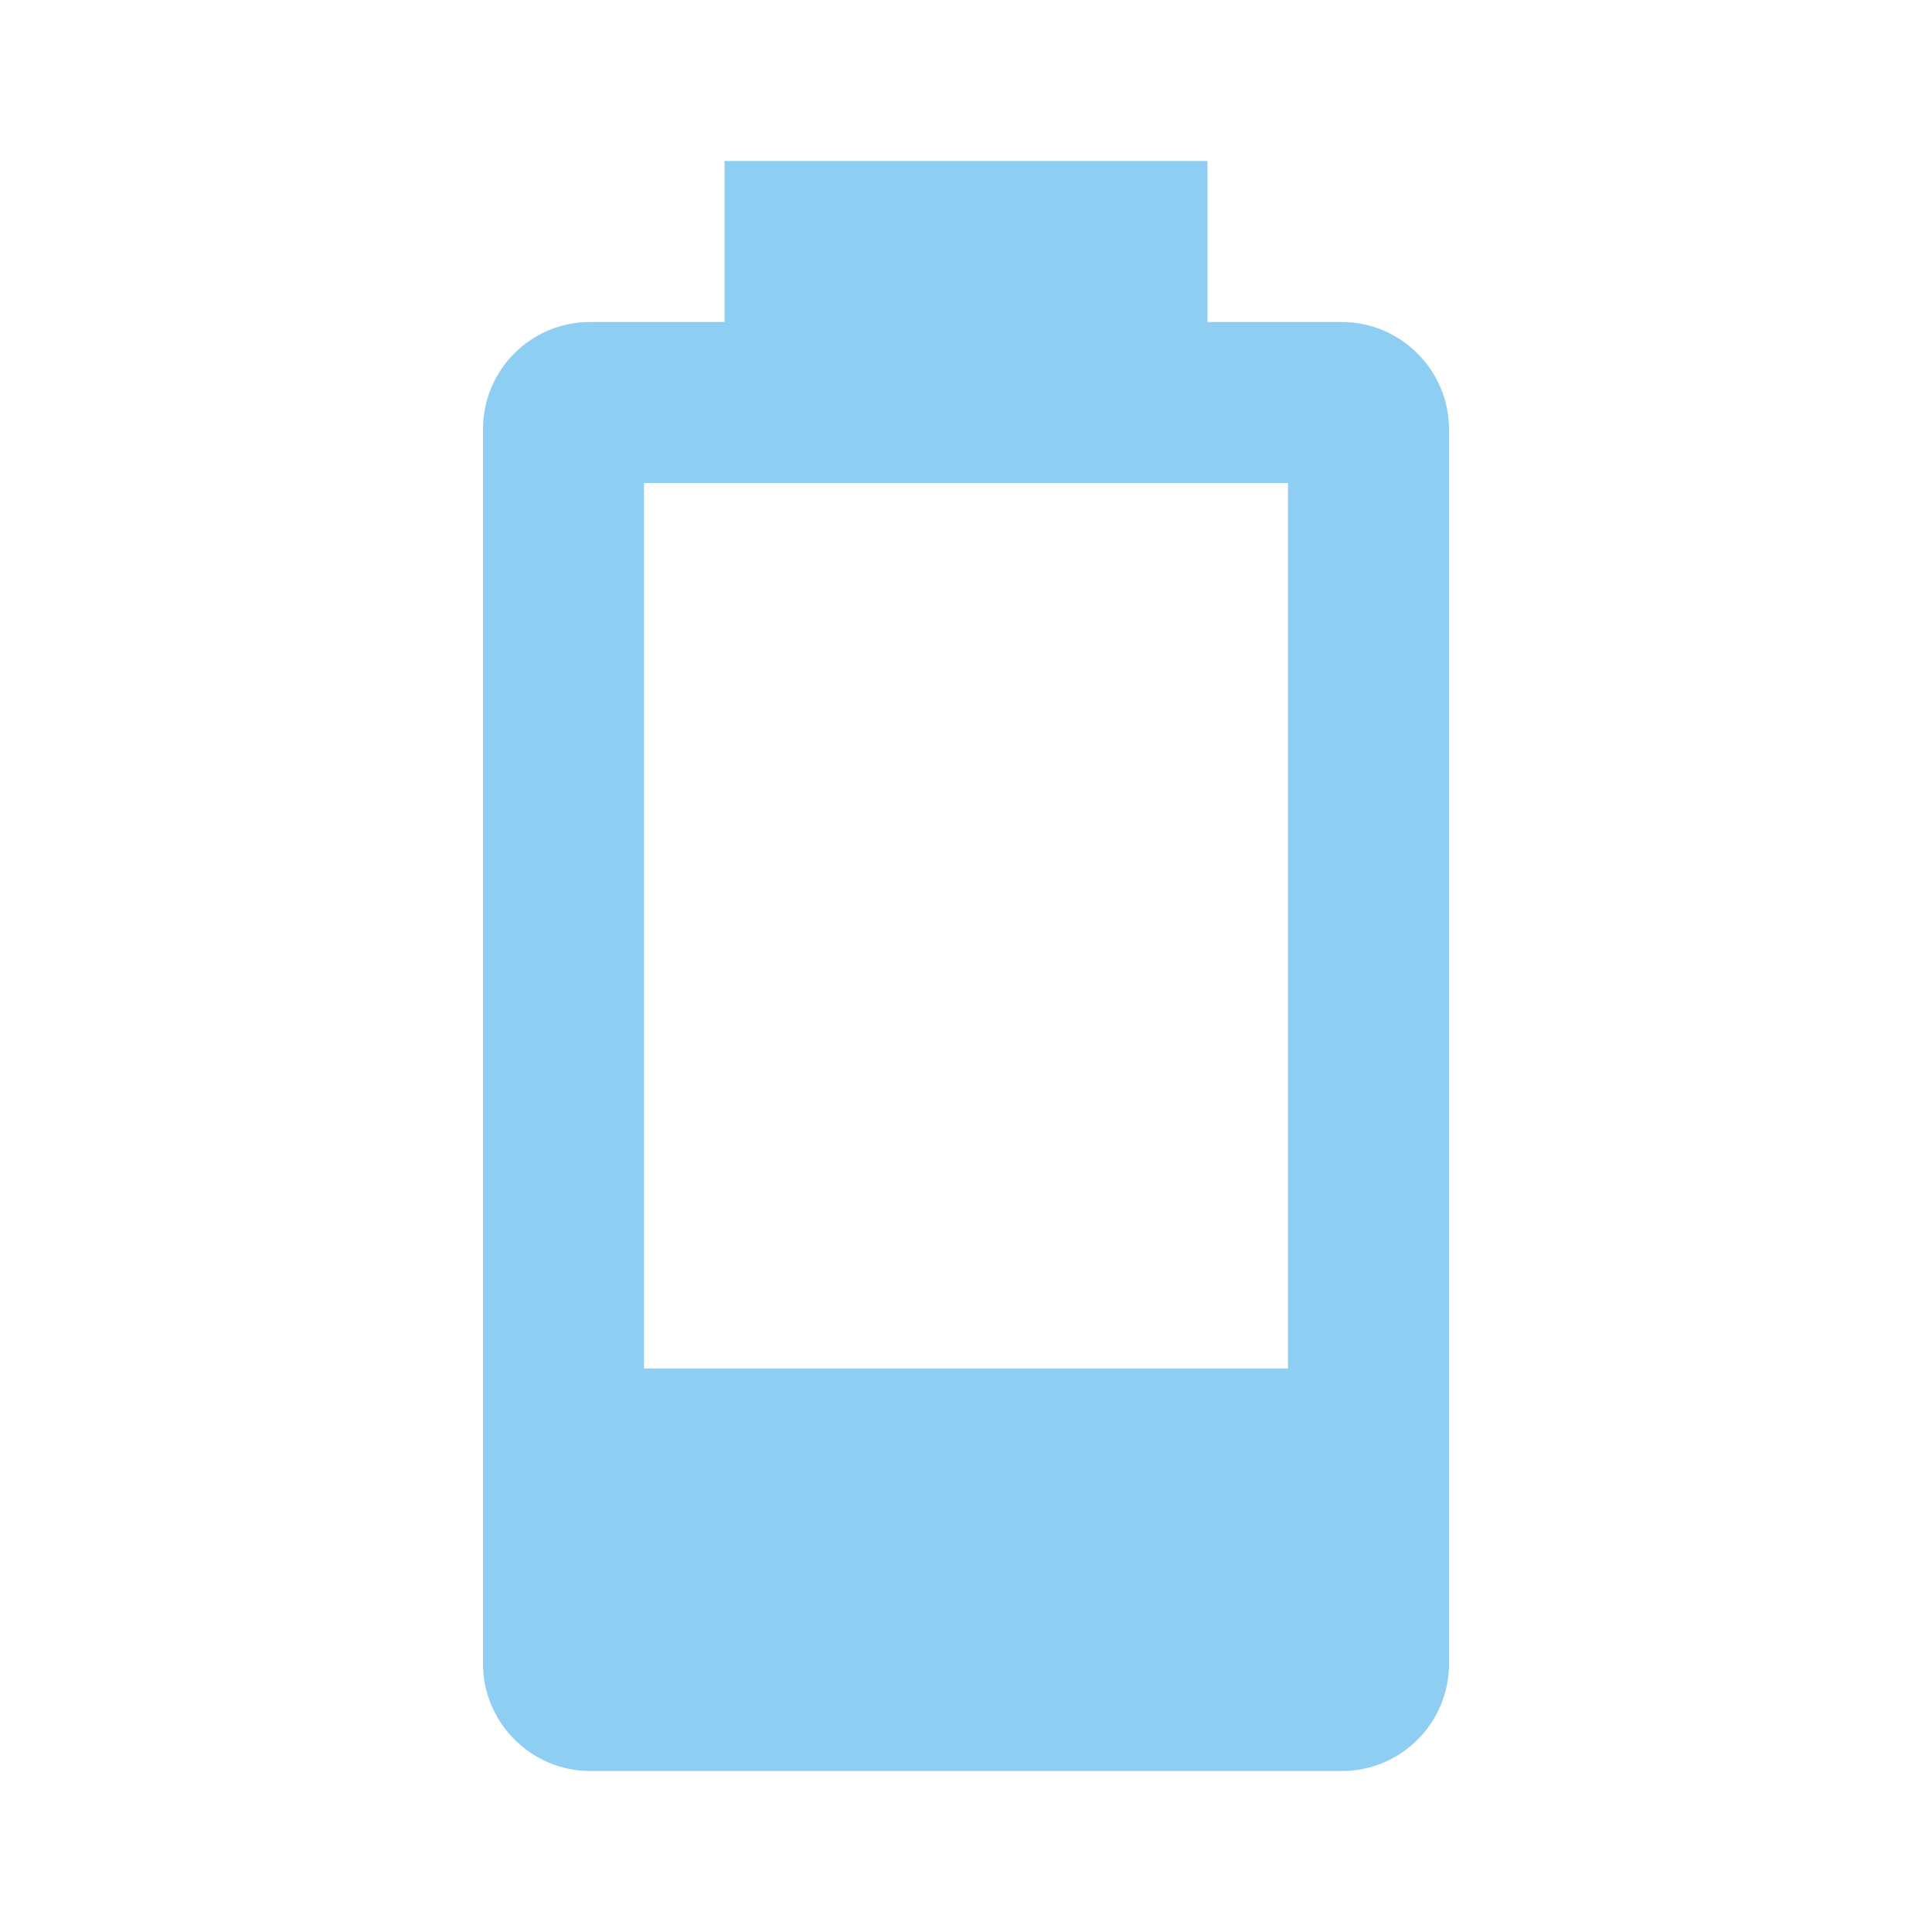
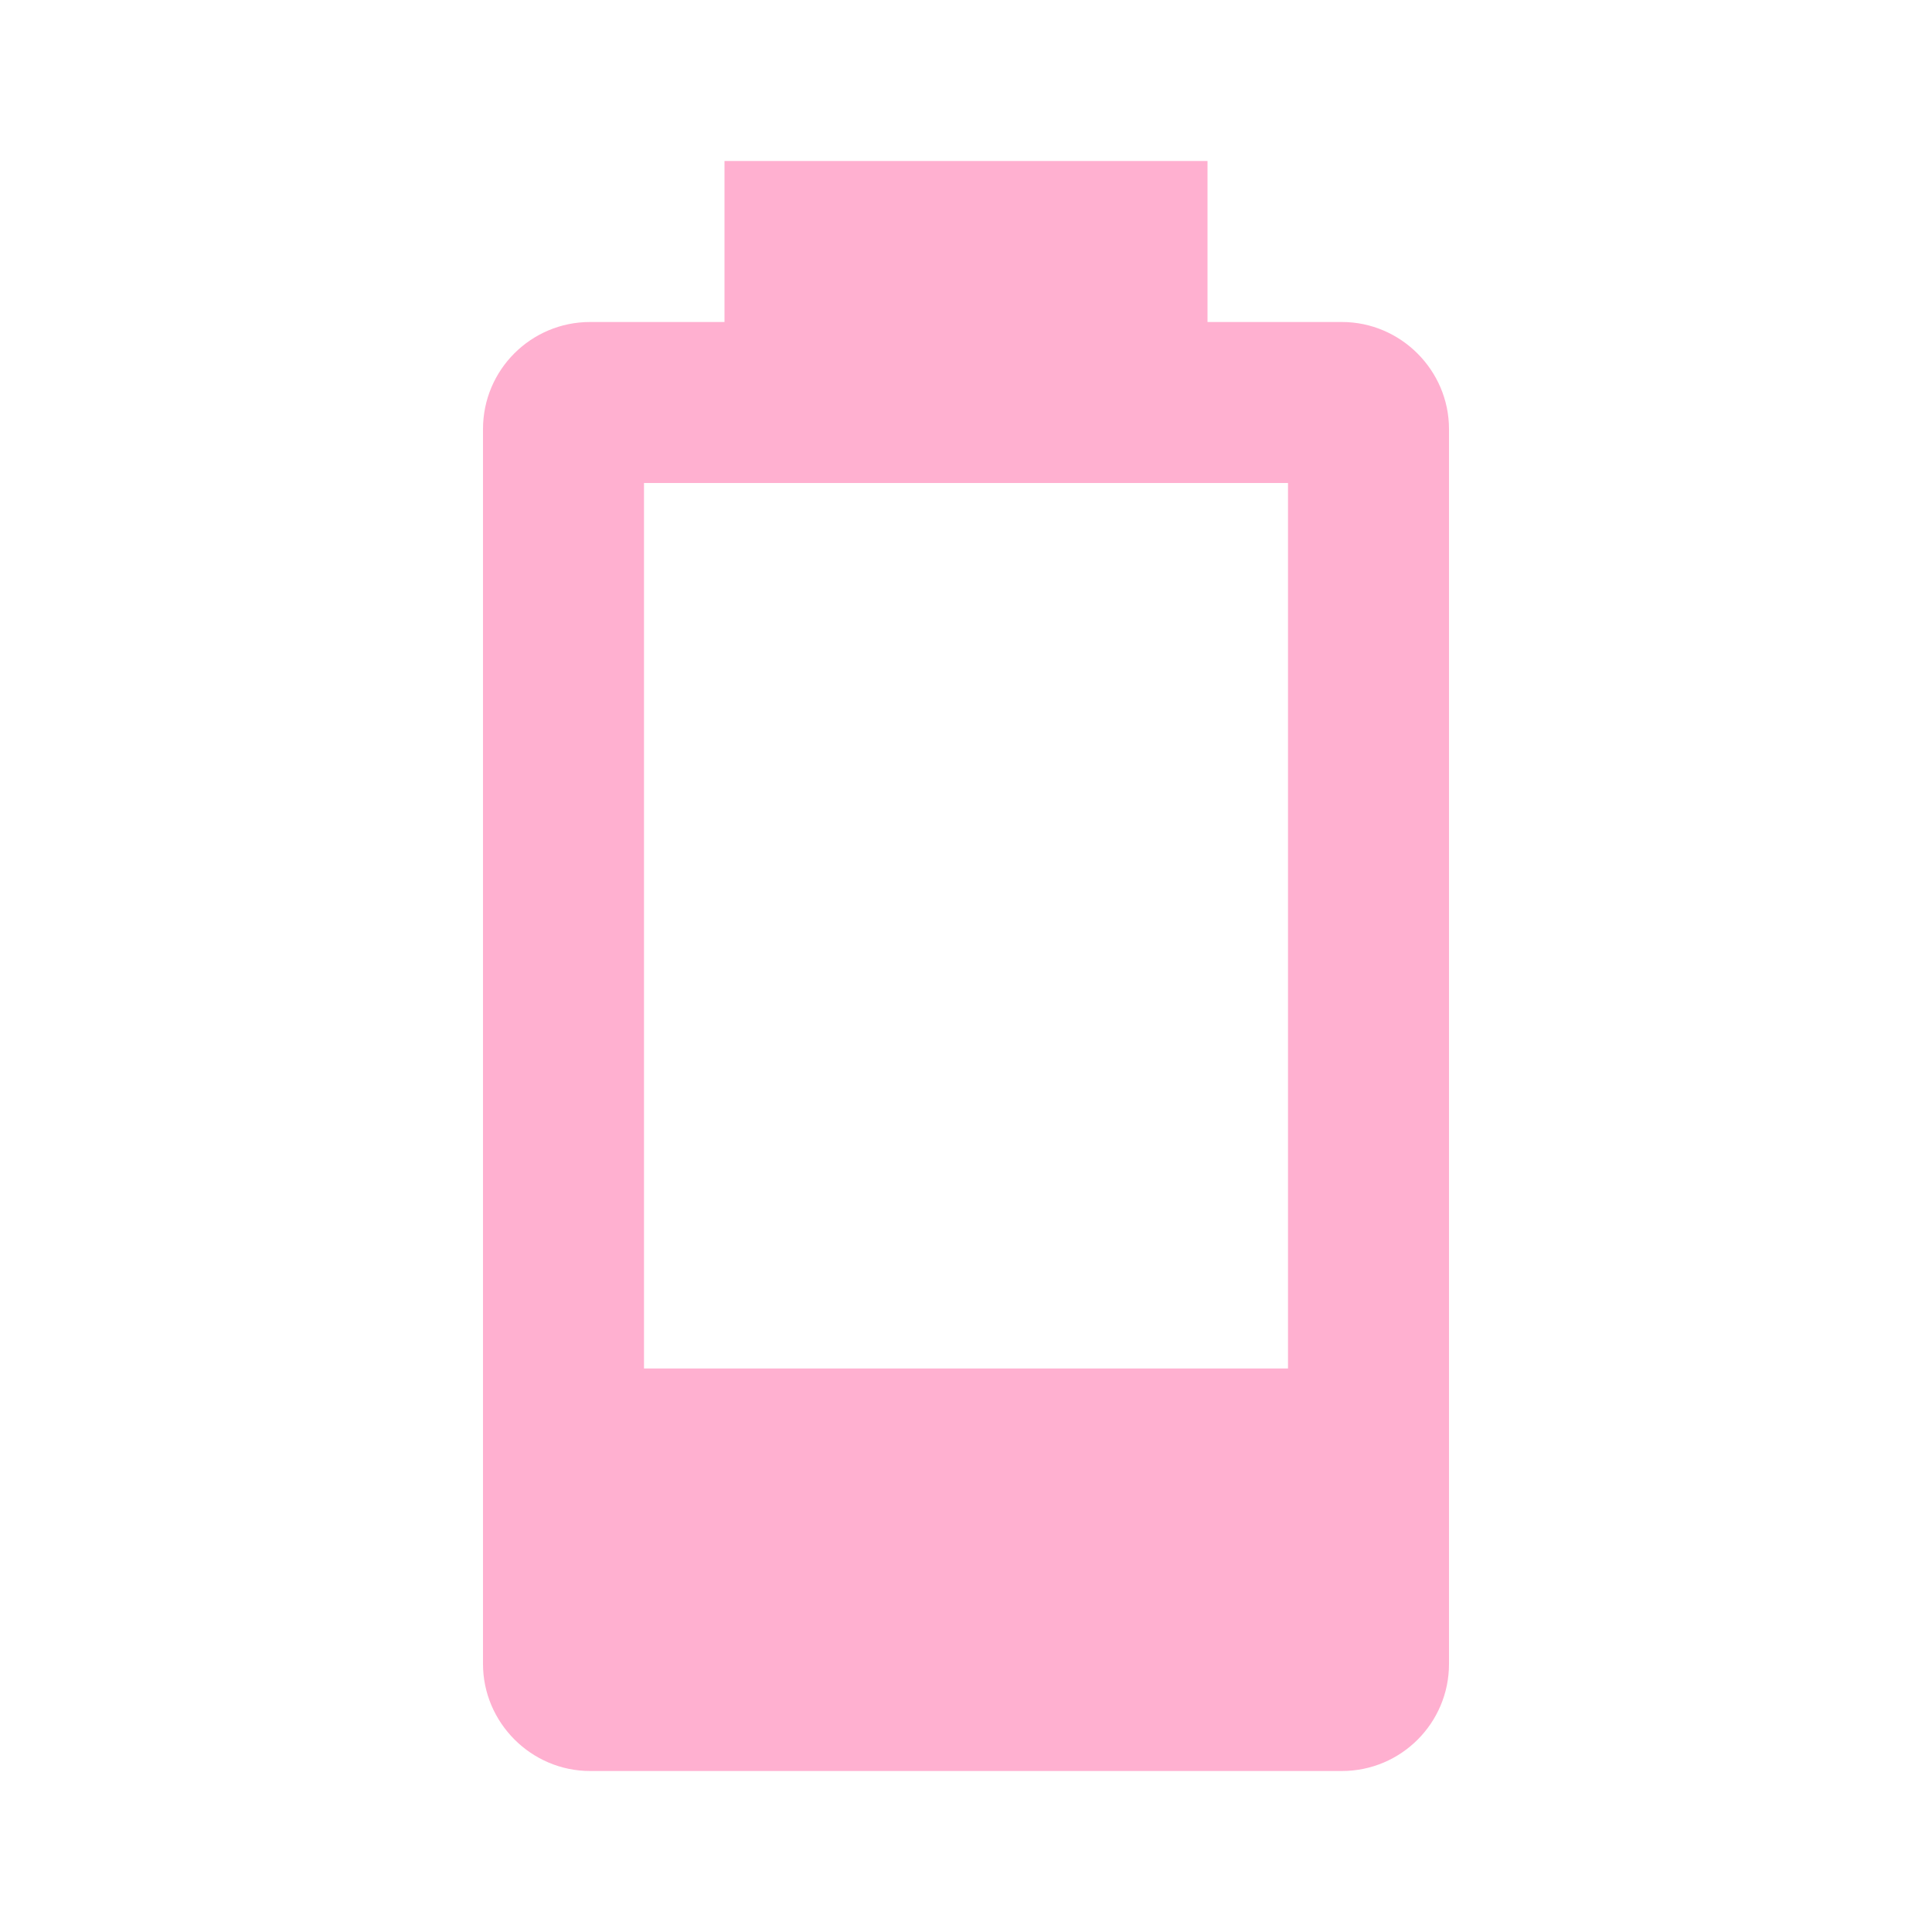
- <svg xmlns="http://www.w3.org/2000/svg" fill="#8FCEF3" preserveAspectRatio="xMidYMid meet" id="mdi-battery-20" viewBox="0 0 24 24">
+ <svg xmlns="http://www.w3.org/2000/svg" fill="#FFB0D0" preserveAspectRatio="xMidYMid meet" id="mdi-battery-20" viewBox="0 0 24 24">
  <path d="M16,17H8V6H16M16.67,4H15V2H9V4H7.33A1.33,1.33 0 0,0 6,5.33V20.67C6,21.4 6.6,22 7.33,22H16.67A1.33,1.33 0 0,0 18,20.67V5.33C18,4.6 17.4,4 16.67,4Z" />
</svg>
